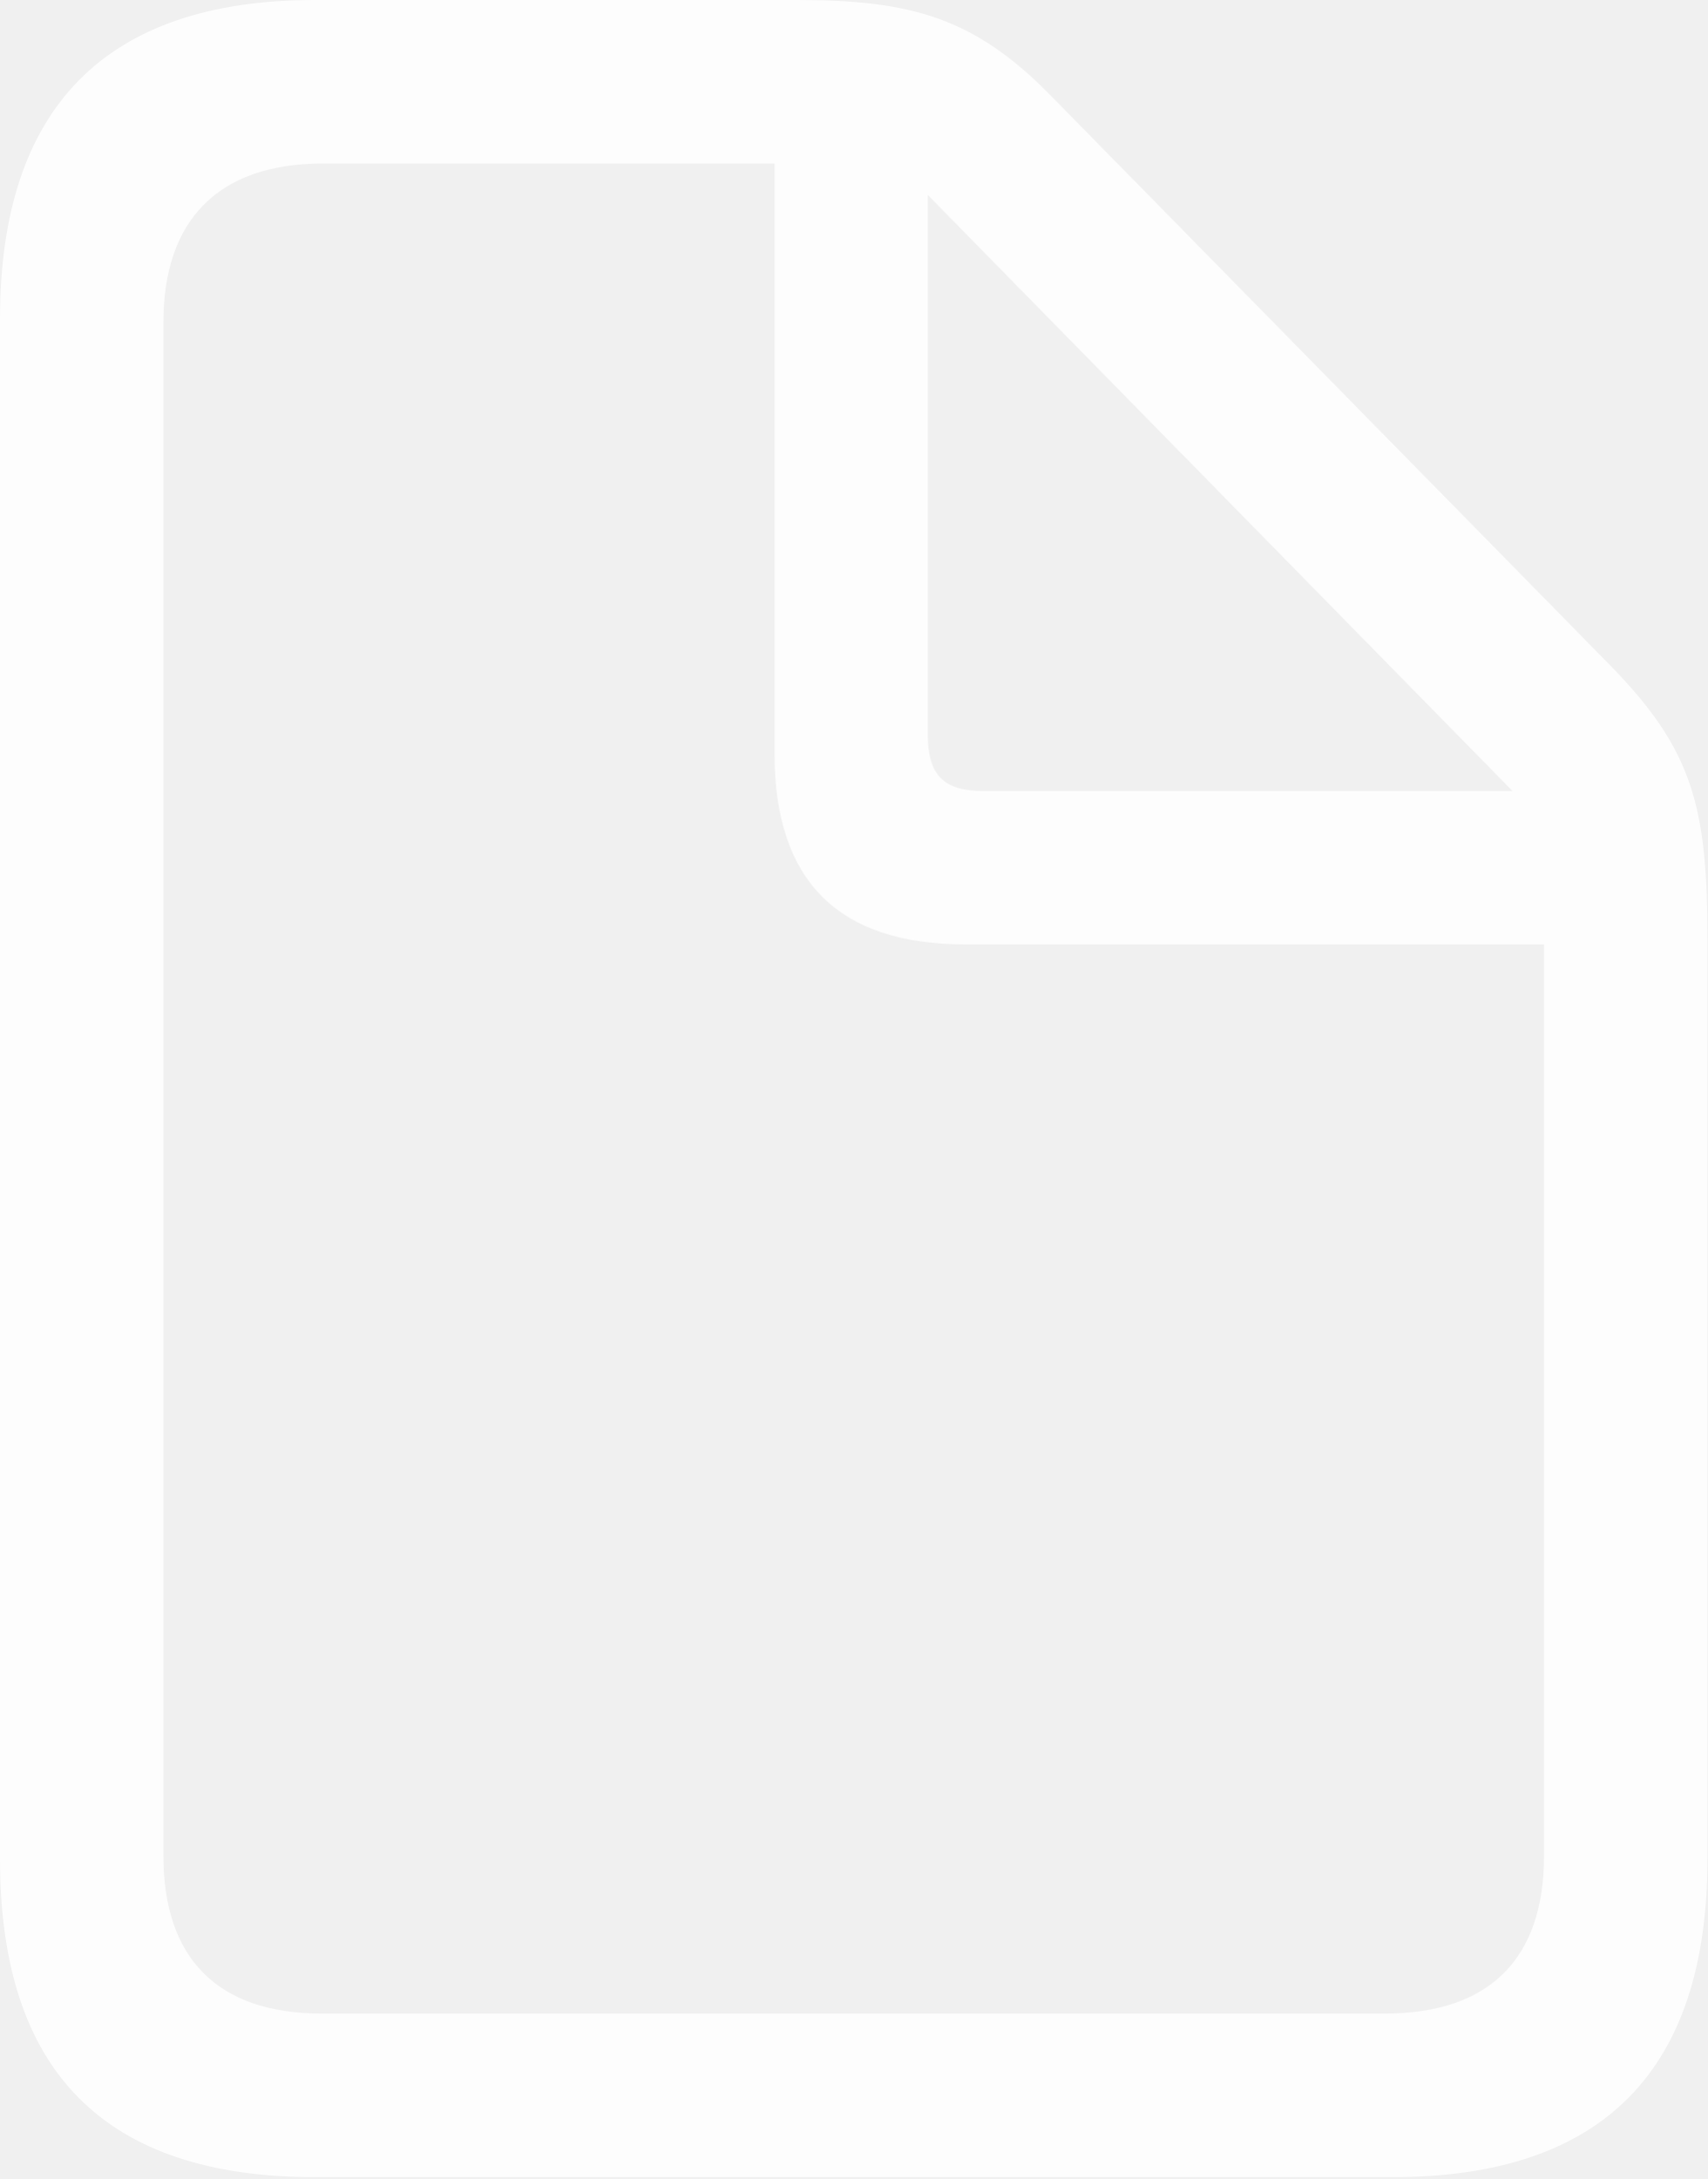
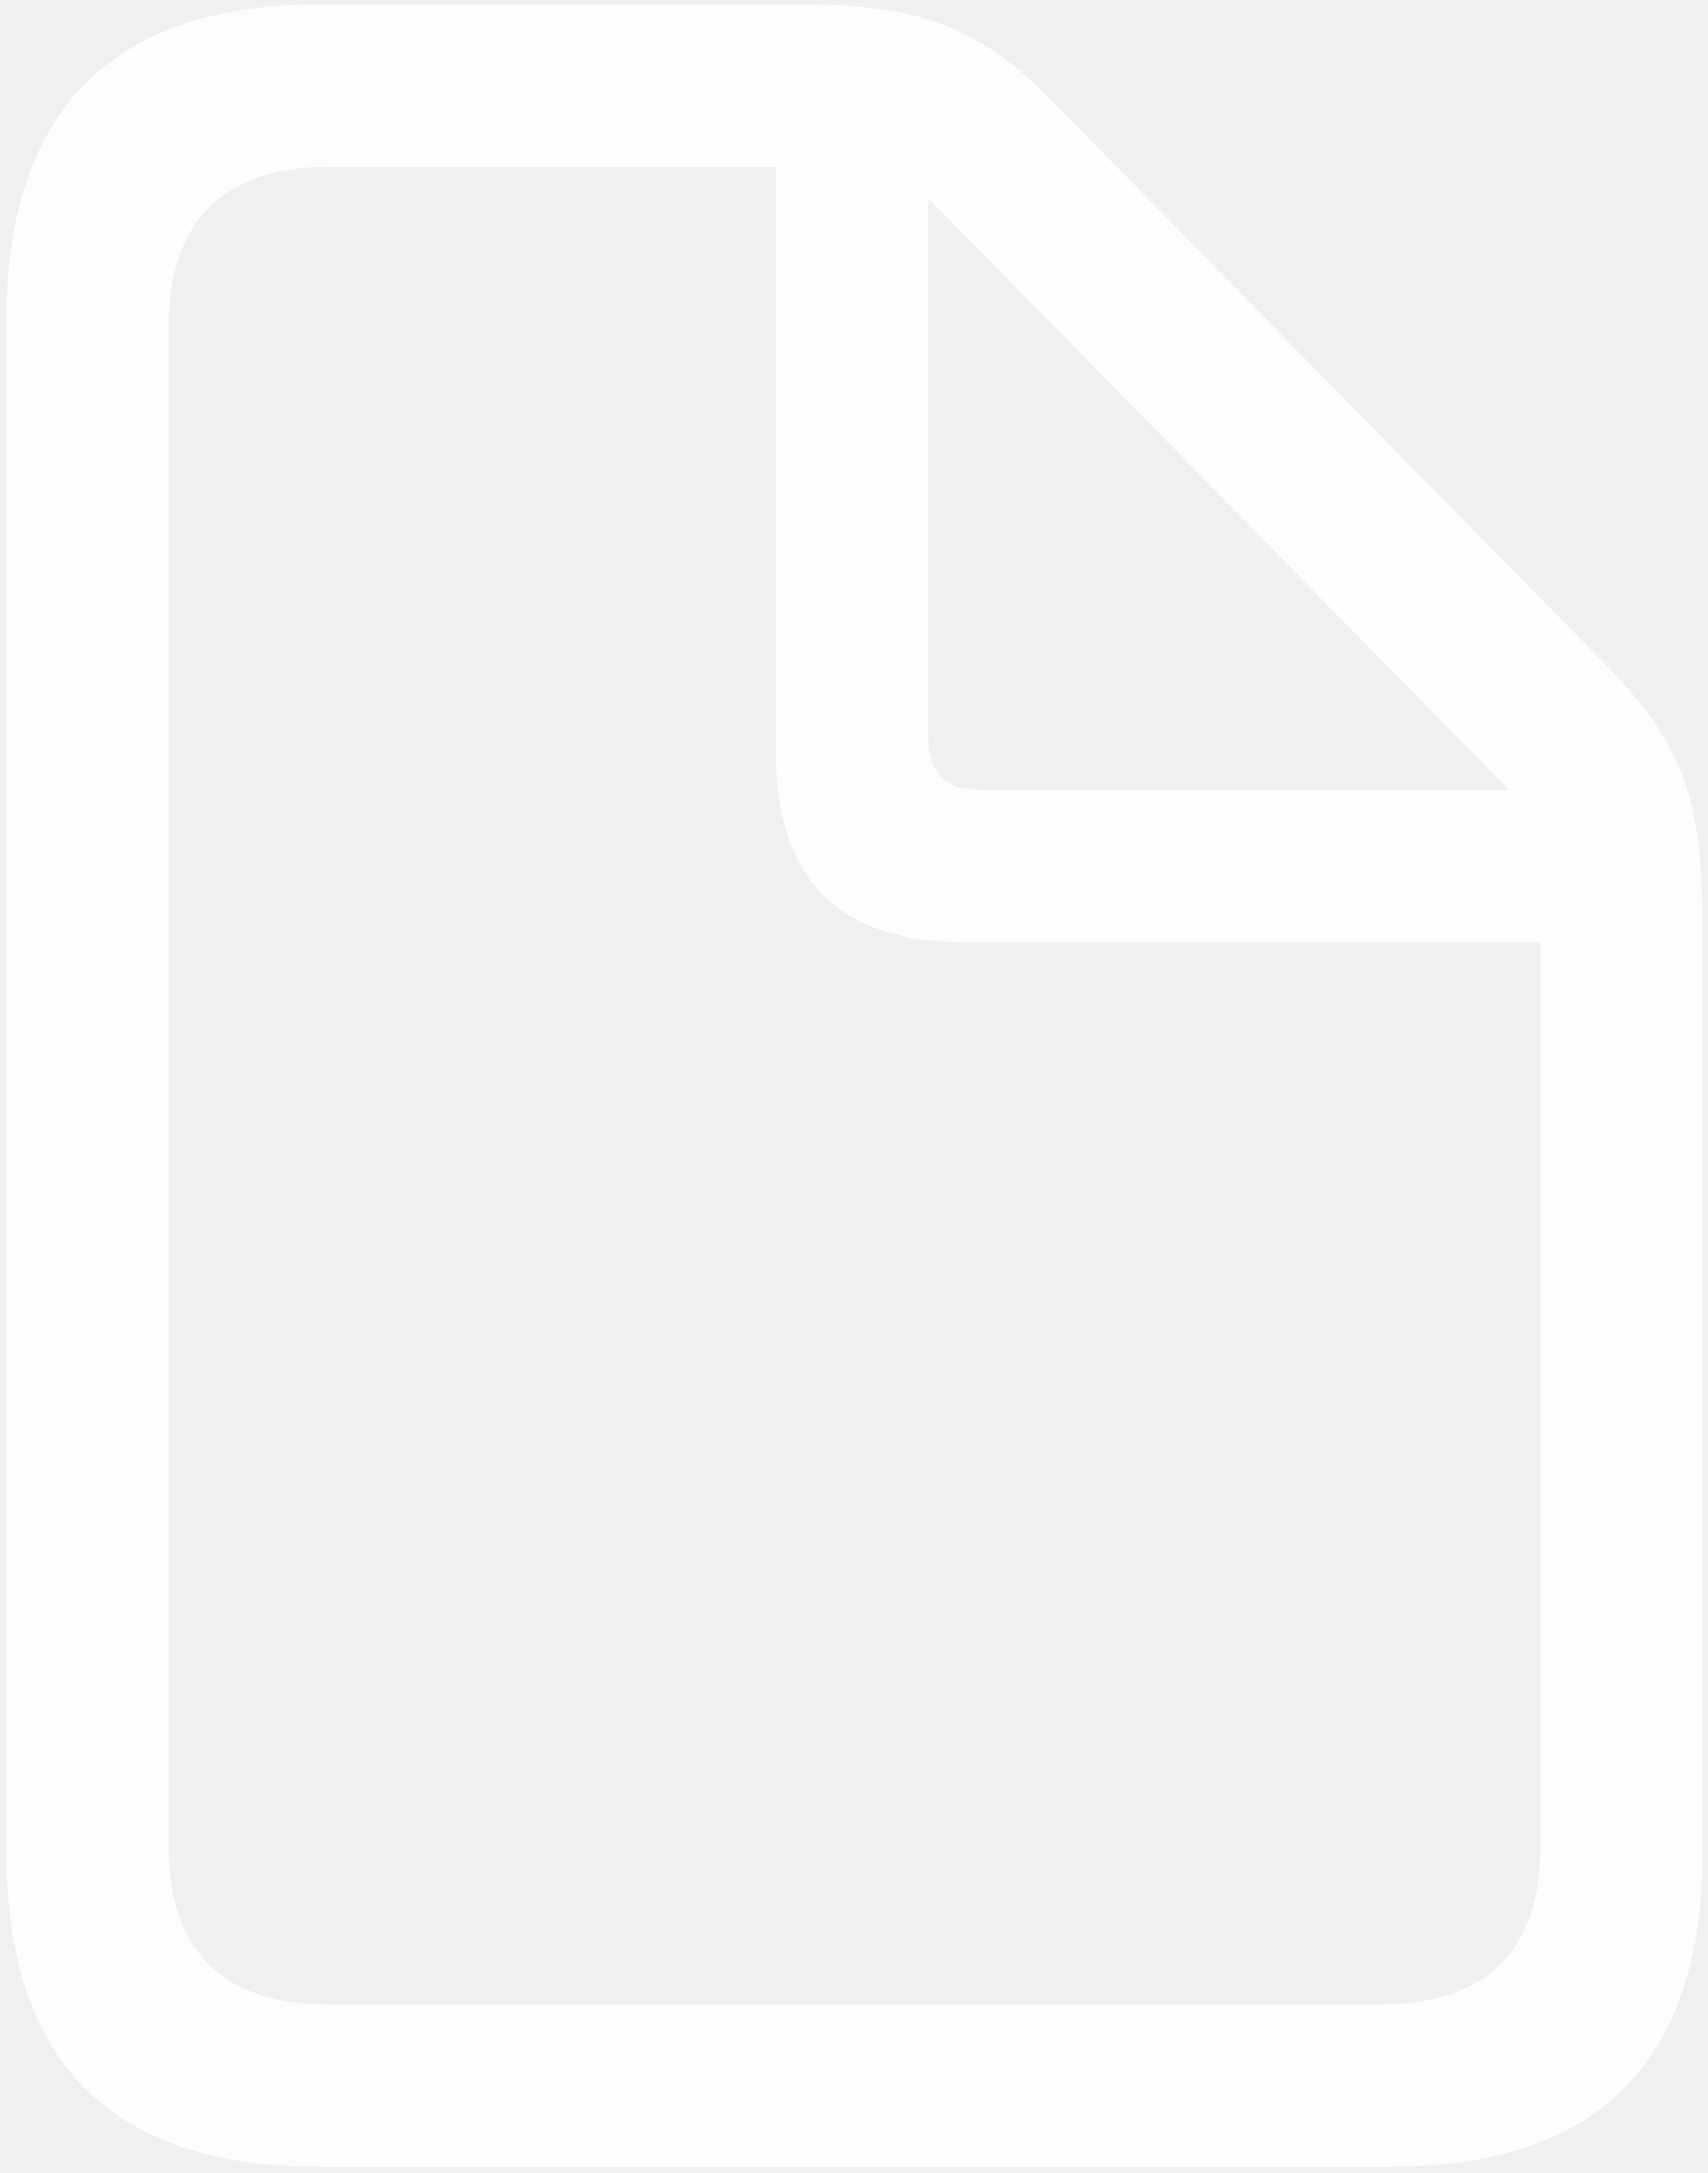
- <svg xmlns="http://www.w3.org/2000/svg" version="1.1" width="29.566" height="37.705">
-   <g>
-     <rect height="37.705" opacity="0" width="29.566" x="0" y="0" />
-     <path d="M5.449 37.688L24.117 37.688C27.756 37.688 29.566 35.842 29.566 32.185L29.566 16.225C29.566 13.957 29.303 12.973 27.896 11.531L18.211 1.67C16.875 0.299 15.768 0 13.799 0L5.449 0C1.828 0 0 1.863 0 5.52L0 32.185C0 35.859 1.811 37.688 5.449 37.688ZM5.572 34.857C3.762 34.857 2.83 33.891 2.83 32.133L2.83 5.572C2.83 3.832 3.762 2.83 5.59 2.83L13.412 2.83L13.412 13.043C13.412 15.258 14.52 16.348 16.717 16.348L26.736 16.348L26.736 32.133C26.736 33.891 25.805 34.857 23.977 34.857ZM17.033 13.693C16.33 13.693 16.066 13.412 16.066 12.709L16.066 3.375L26.191 13.693Z" fill="#ffffff" fill-opacity="0.85" />
-   </g>
+ <svg xmlns="http://www.w3.org/2000/svg" width="253" height="322" viewBox="0 0 253 322" fill="none">
+   <path d="M47.273 321.079H205.987C236.923 321.079 252.316 305.387 252.316 274.302V138.602C252.316 119.323 250.074 110.955 238.119 98.699L155.772 14.859C144.414 3.202 134.999 0.661 118.26 0.661H47.273C16.486 0.661 0.943 16.503 0.943 47.588V274.302C0.943 305.537 16.337 321.079 47.273 321.079ZM48.319 297.018C32.925 297.018 25.005 288.798 25.005 273.853V48.037C25.005 33.241 32.925 24.723 48.468 24.723H114.973V111.553C114.973 130.383 124.388 139.649 143.069 139.649H228.255V273.853C228.255 288.798 220.334 297.018 204.792 297.018H48.319ZM145.759 117.082C139.781 117.082 137.539 114.691 137.539 108.713V29.355L223.622 117.082H145.759Z" fill="white" fill-opacity="0.85" />
</svg>
